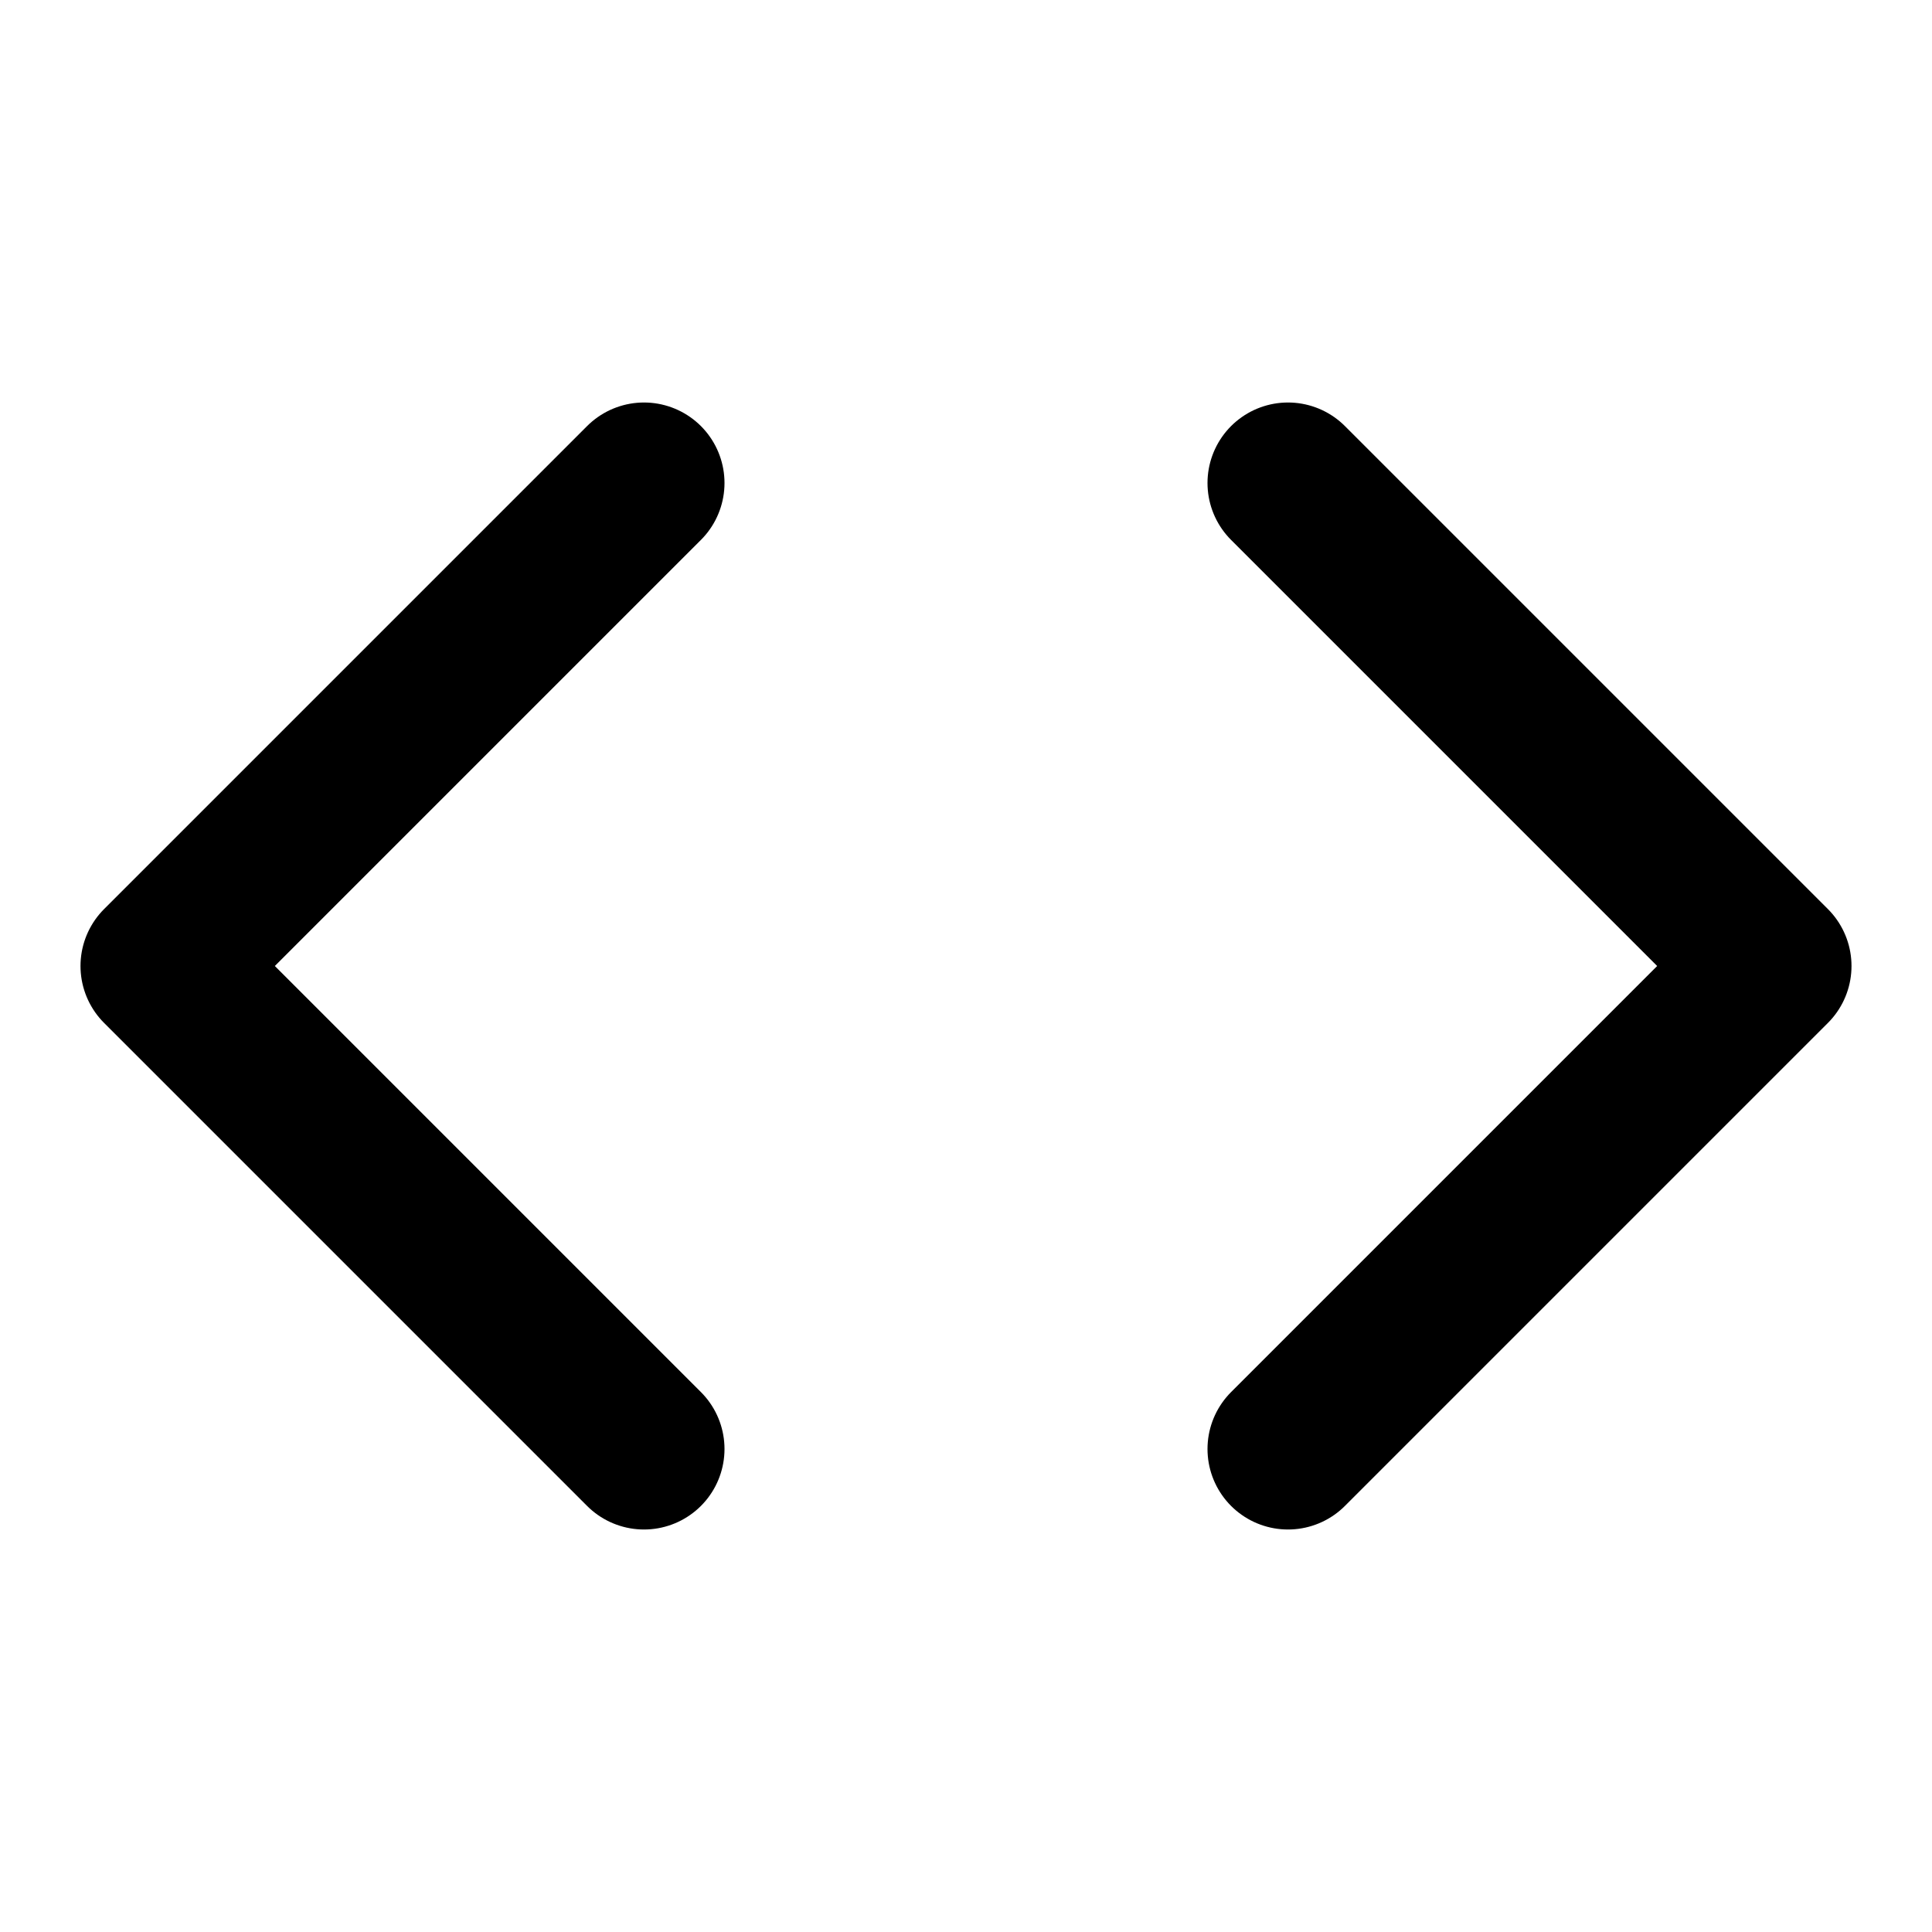
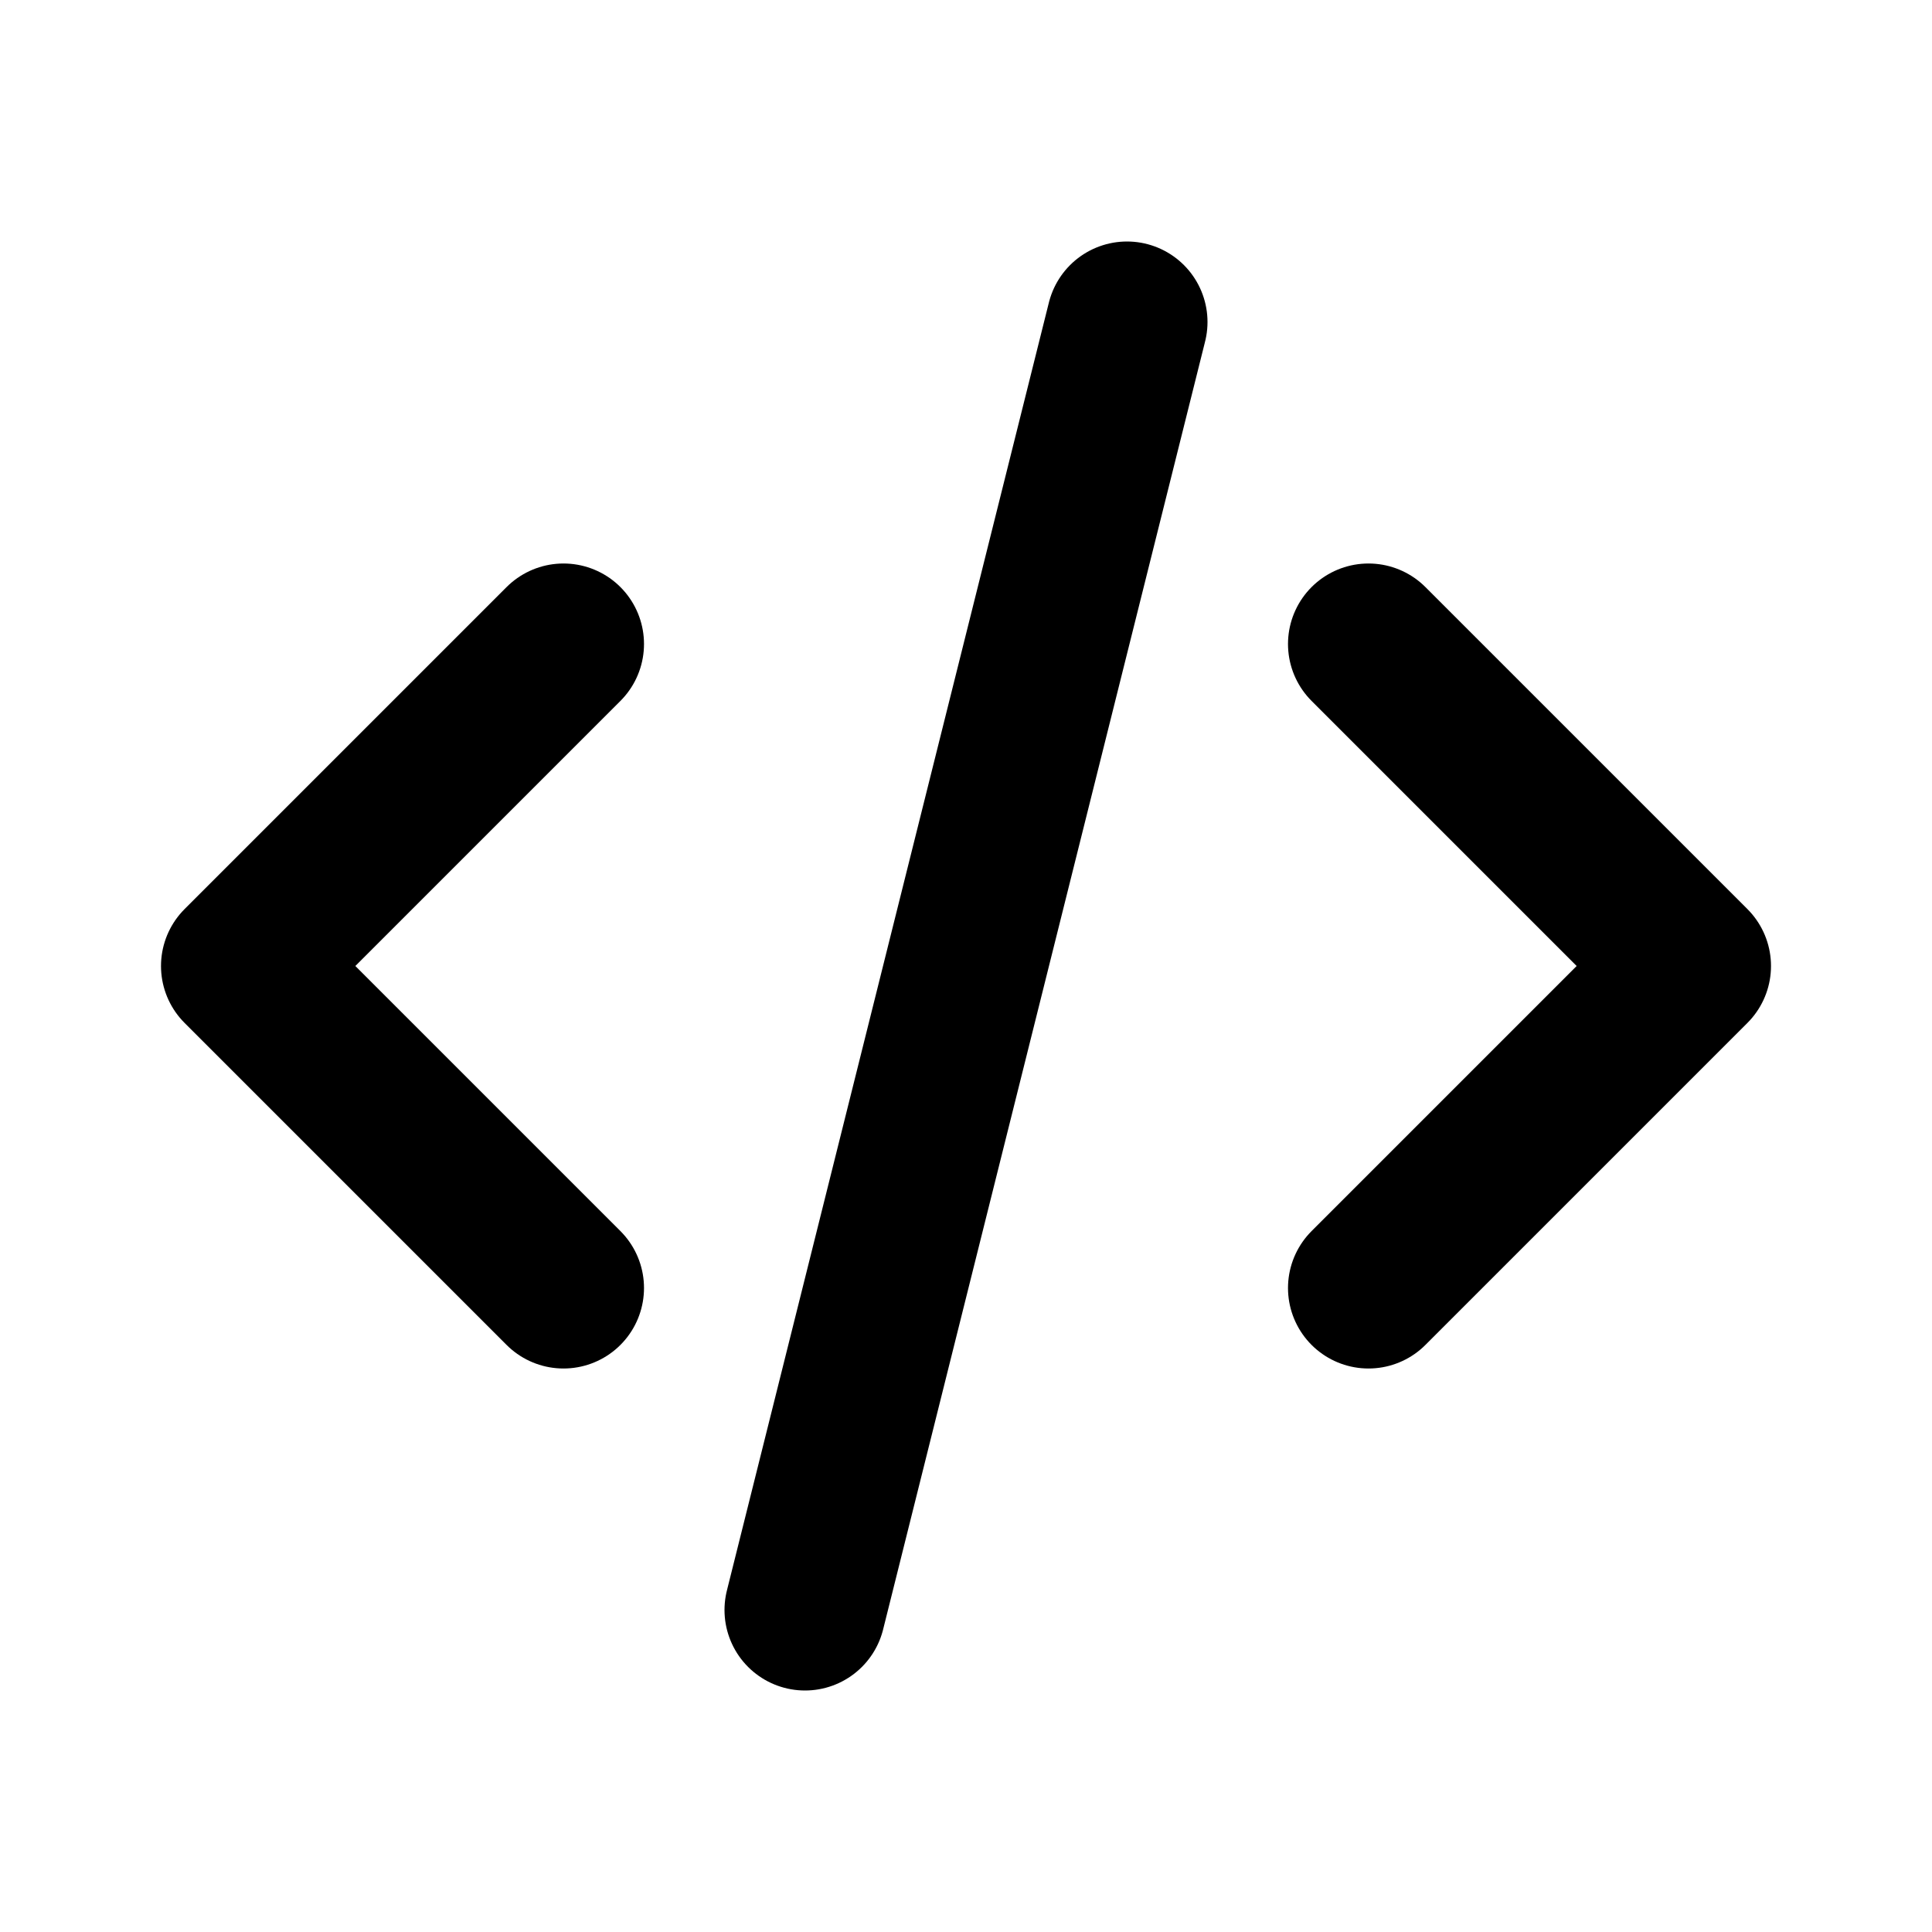
- <svg xmlns="http://www.w3.org/2000/svg" viewBox="0 0 24 24" fill="none" stroke="currentColor" stroke-width="2" stroke-linecap="round" stroke-linejoin="round">
-   <polyline points="16 18 22 12 16 6" />
-   <polyline points="8 6 2 12 8 18" />
+ <svg xmlns="http://www.w3.org/2000/svg" width="24" height="24" viewBox="0 0 24 24" fill="none" stroke="currentColor" stroke-width="2" stroke-linecap="round" stroke-linejoin="round">
+   <path d="M7 8l-4 4l4 4" />
+   <path d="M17 8l4 4l-4 4" />
+   <path d="M14 4l-4 16" />
</svg>
